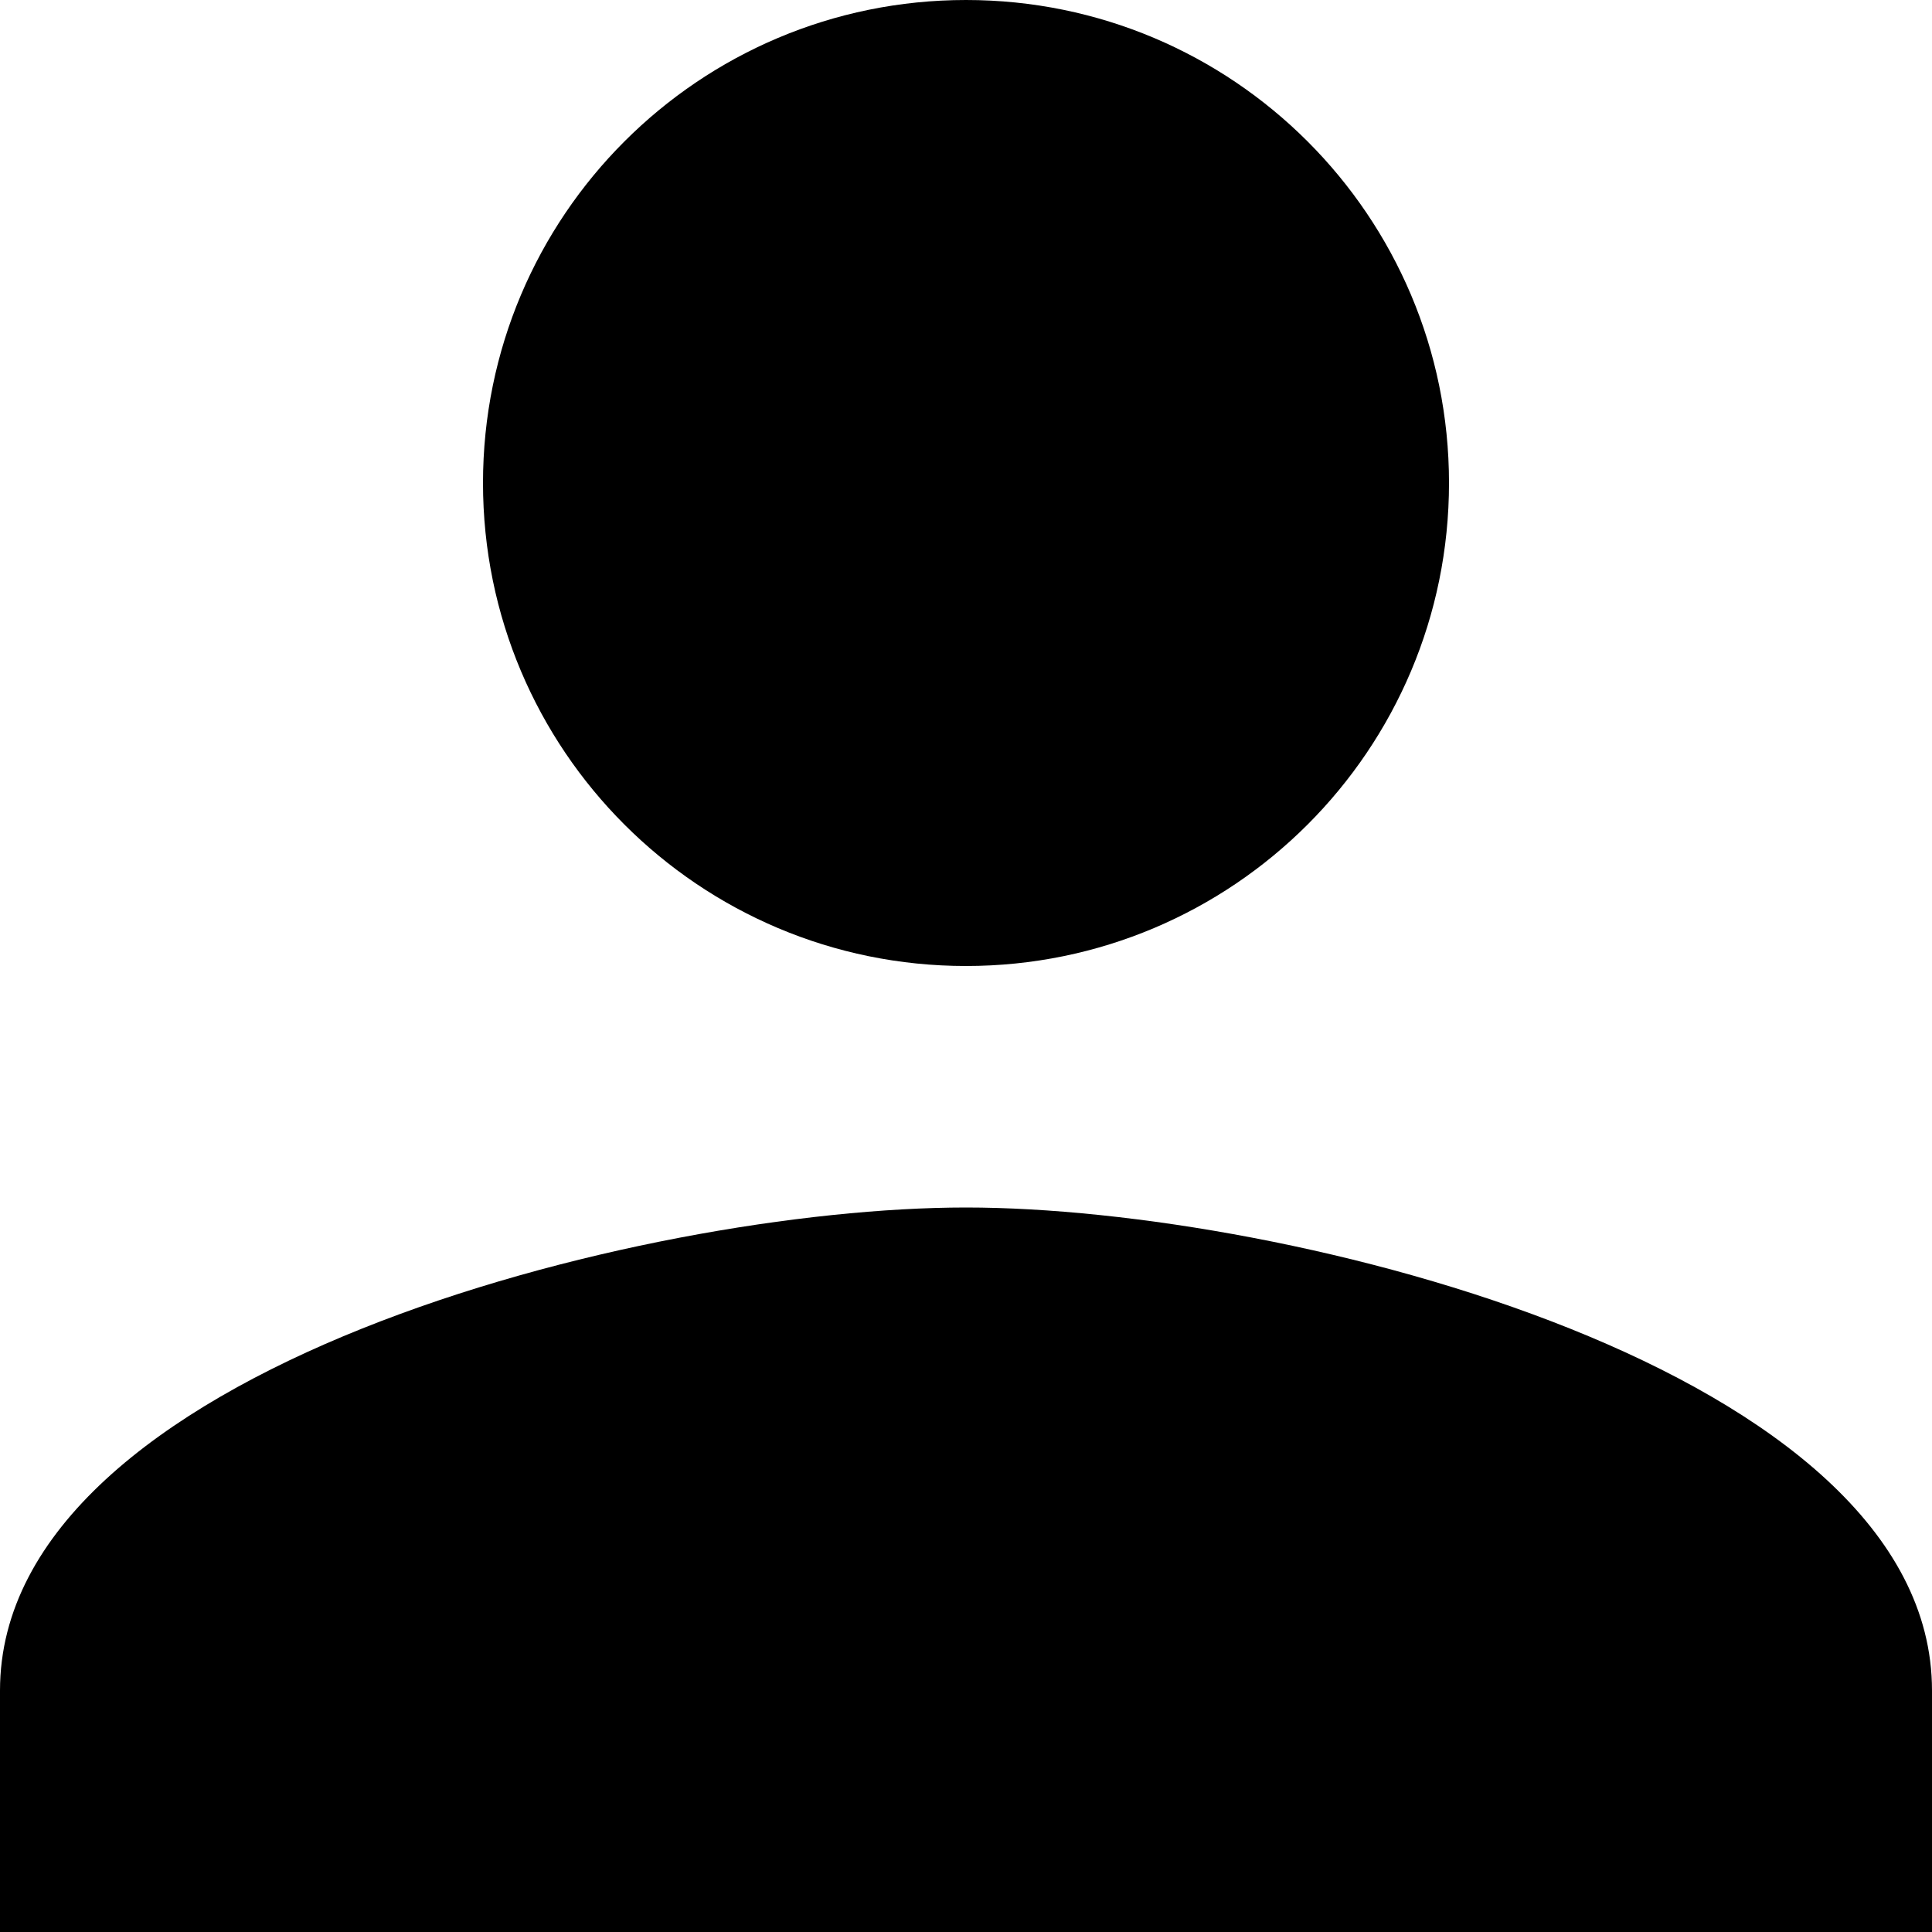
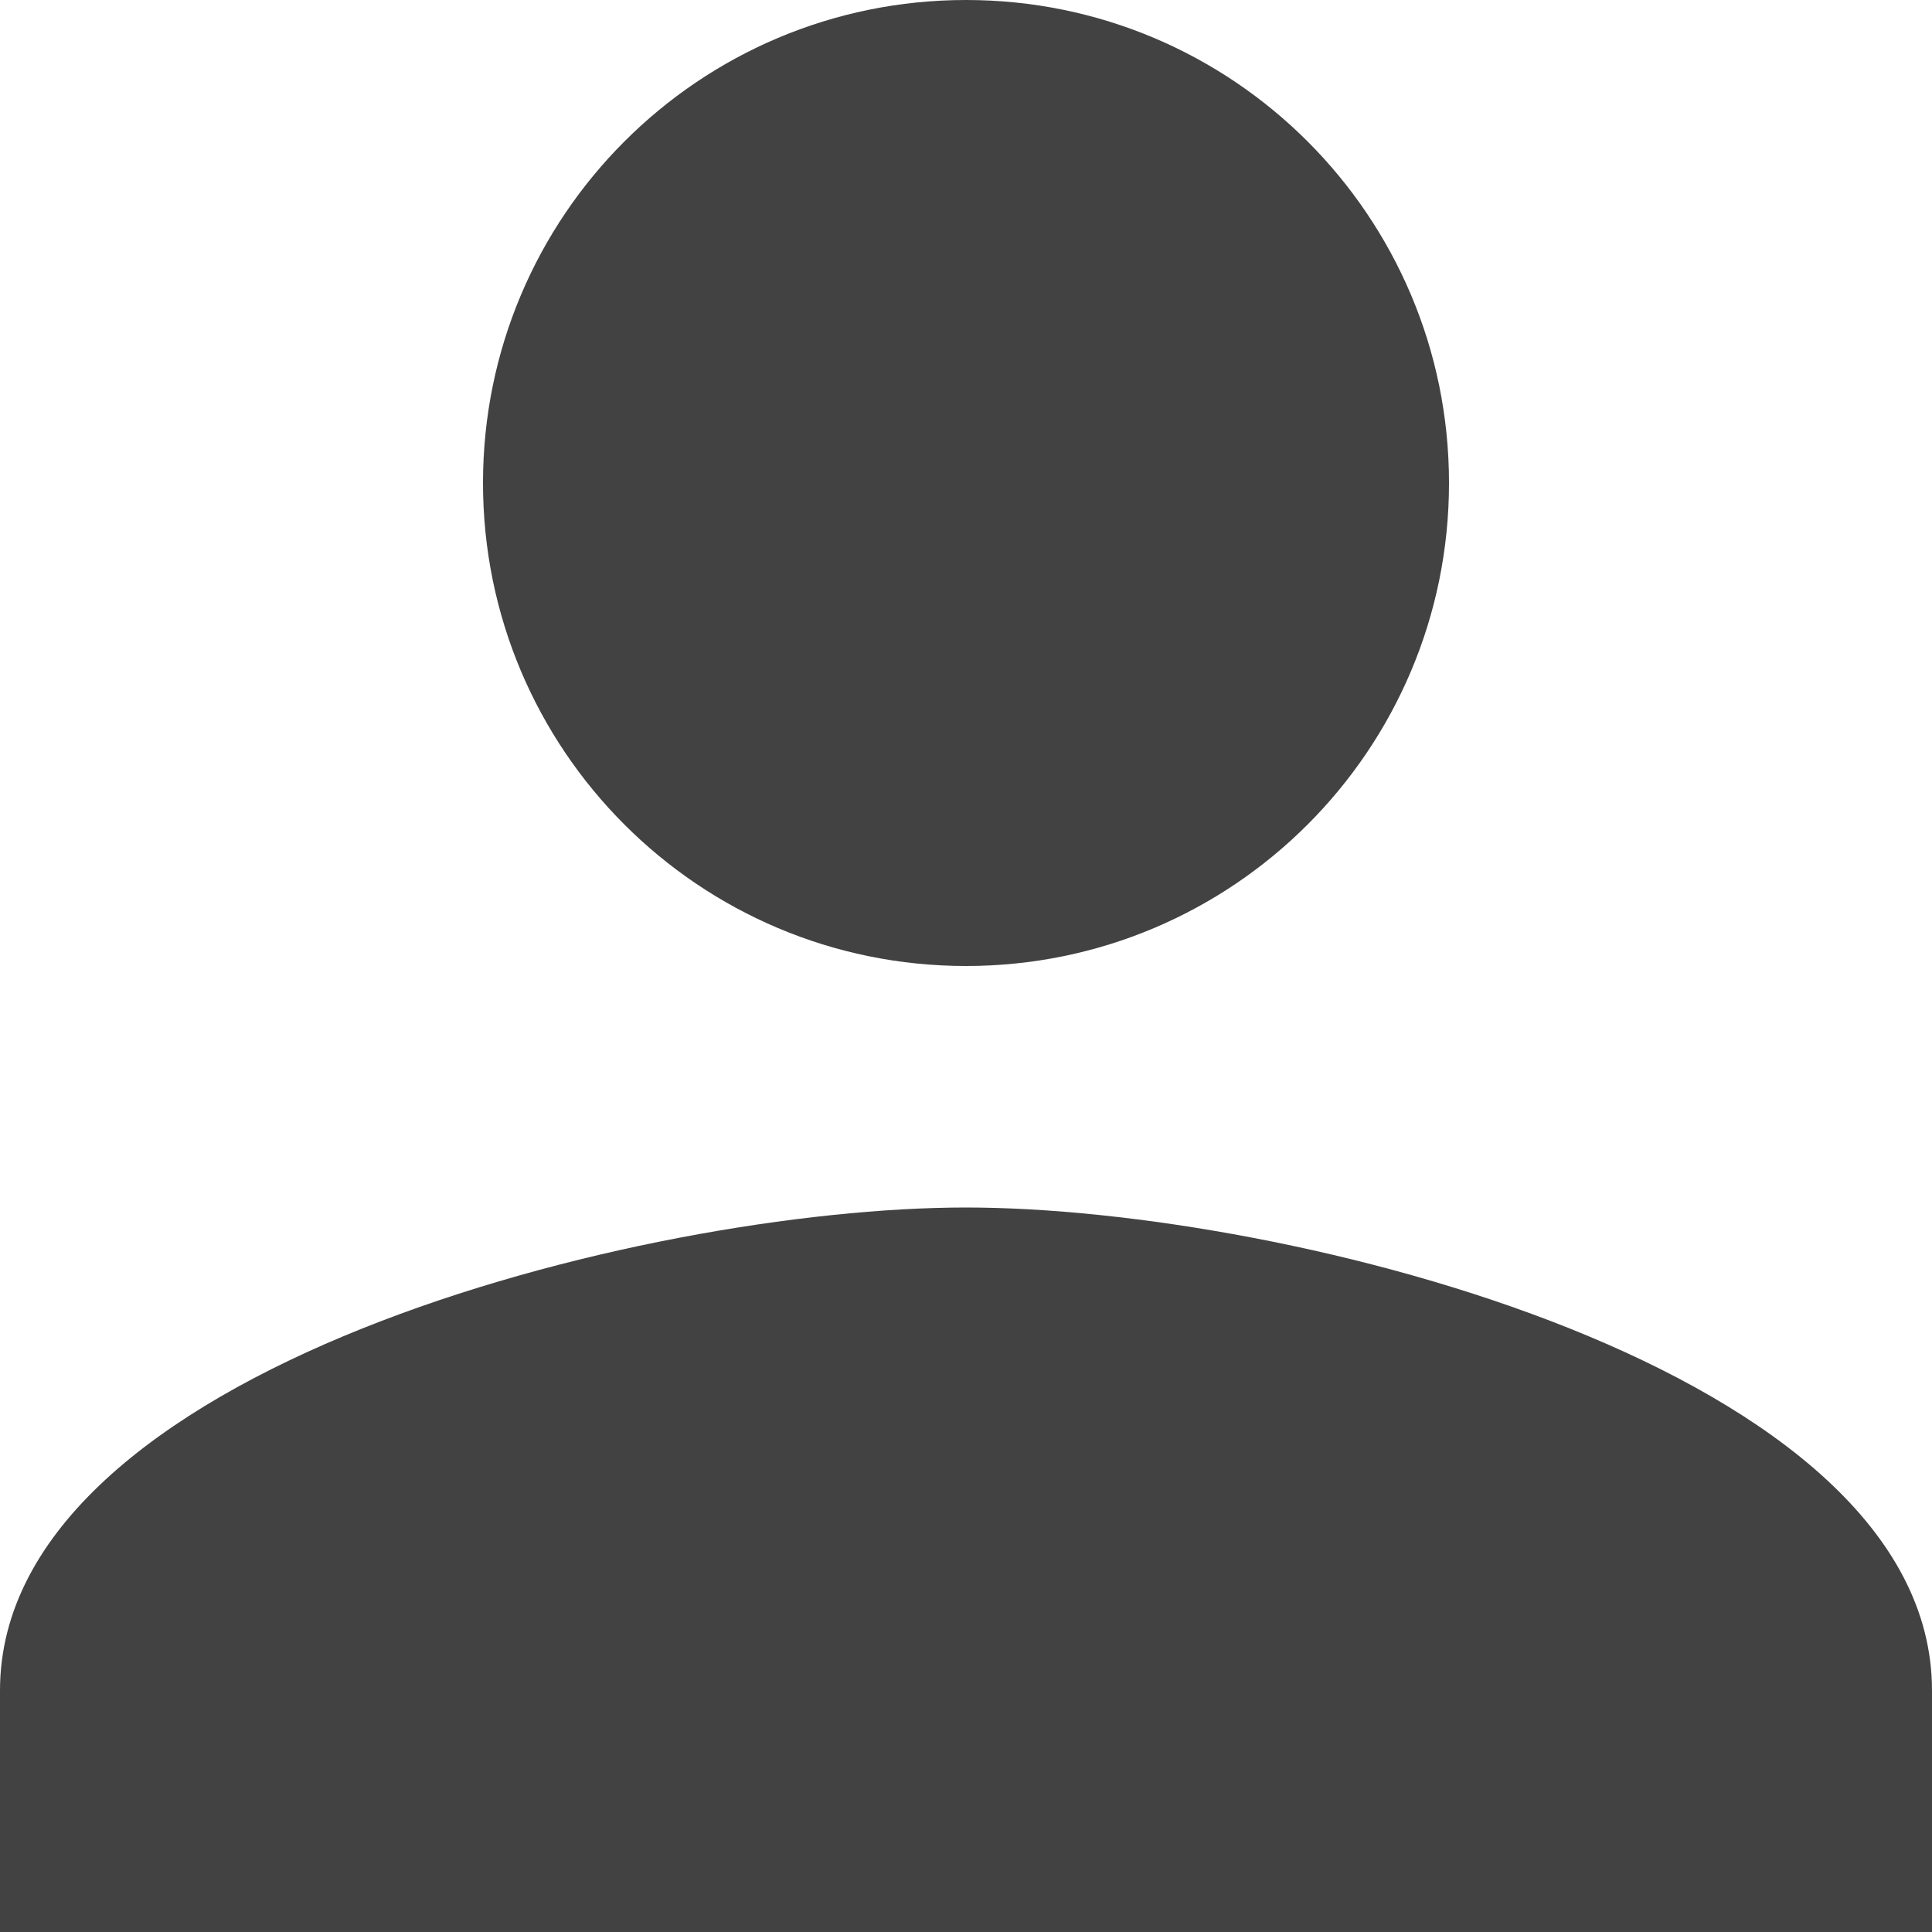
<svg xmlns="http://www.w3.org/2000/svg" width="16px" height="16px" viewBox="0 0 16 16" version="1.1">
  <g id="Page-1" stroke="none" stroke-width="1" fill="none" fill-rule="evenodd">
    <g id="Filter-by-owner" transform="translate(-21, -21)">
      <g id="filter_owner" transform="translate(17, 17)">
        <g id="Icon-24px">
-           <path d="M12,12 C14.21,12 16,10.21 16,8 C16,5.79 14.21,4 12,4 C9.79,4 8,5.79 8,8 C8,10.21 9.79,12 12,12 L12,12 Z M12,14 C9.33,14 4,15.34 4,18 L4,20 L20,20 L20,18 C20,15.34 14.67,14 12,14 L12,14 Z" id="Shape" fill="#000000" />
+           <path d="M12,12 C14.21,12 16,10.21 16,8 C16,5.79 14.21,4 12,4 C9.79,4 8,5.79 8,8 C8,10.21 9.79,12 12,12 L12,12 Z M12,14 C9.33,14 4,15.34 4,18 L4,20 L20,20 L20,18 C20,15.34 14.67,14 12,14 L12,14 Z" id="Shape" fill="#424242" />
          <polygon id="Shape" points="0 0 24 0 24 24 0 24" />
        </g>
      </g>
    </g>
  </g>
</svg>
